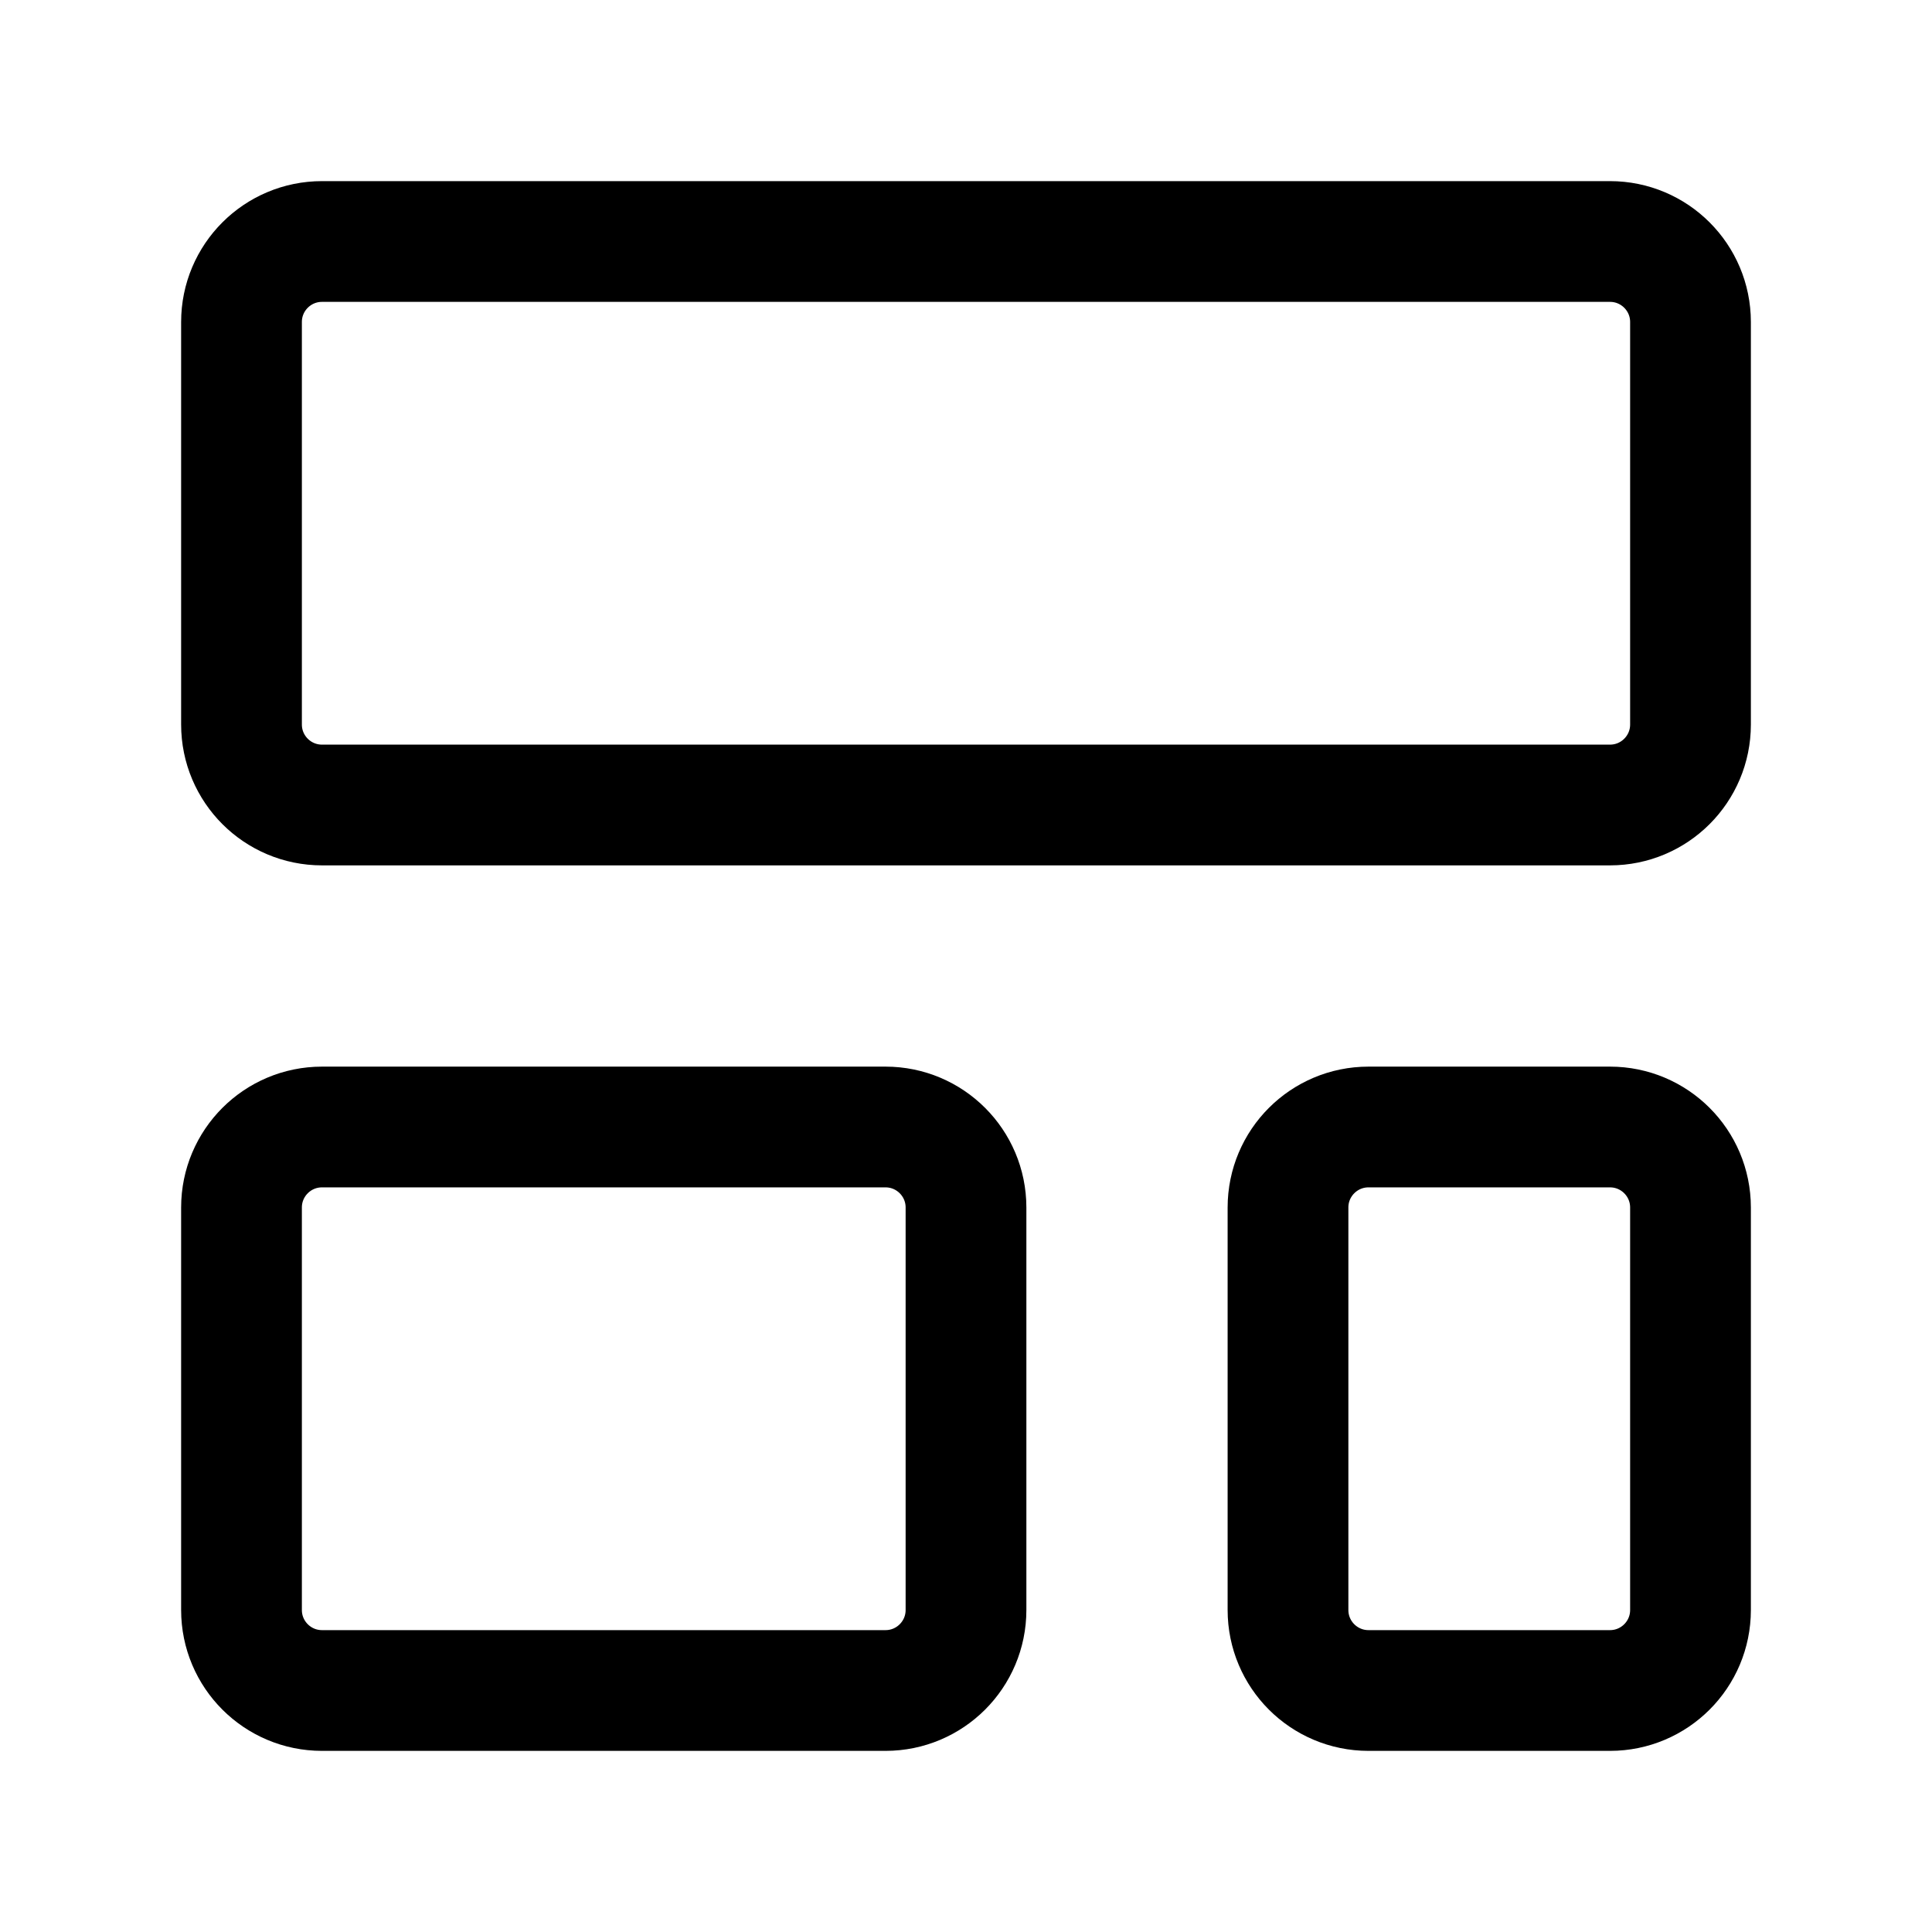
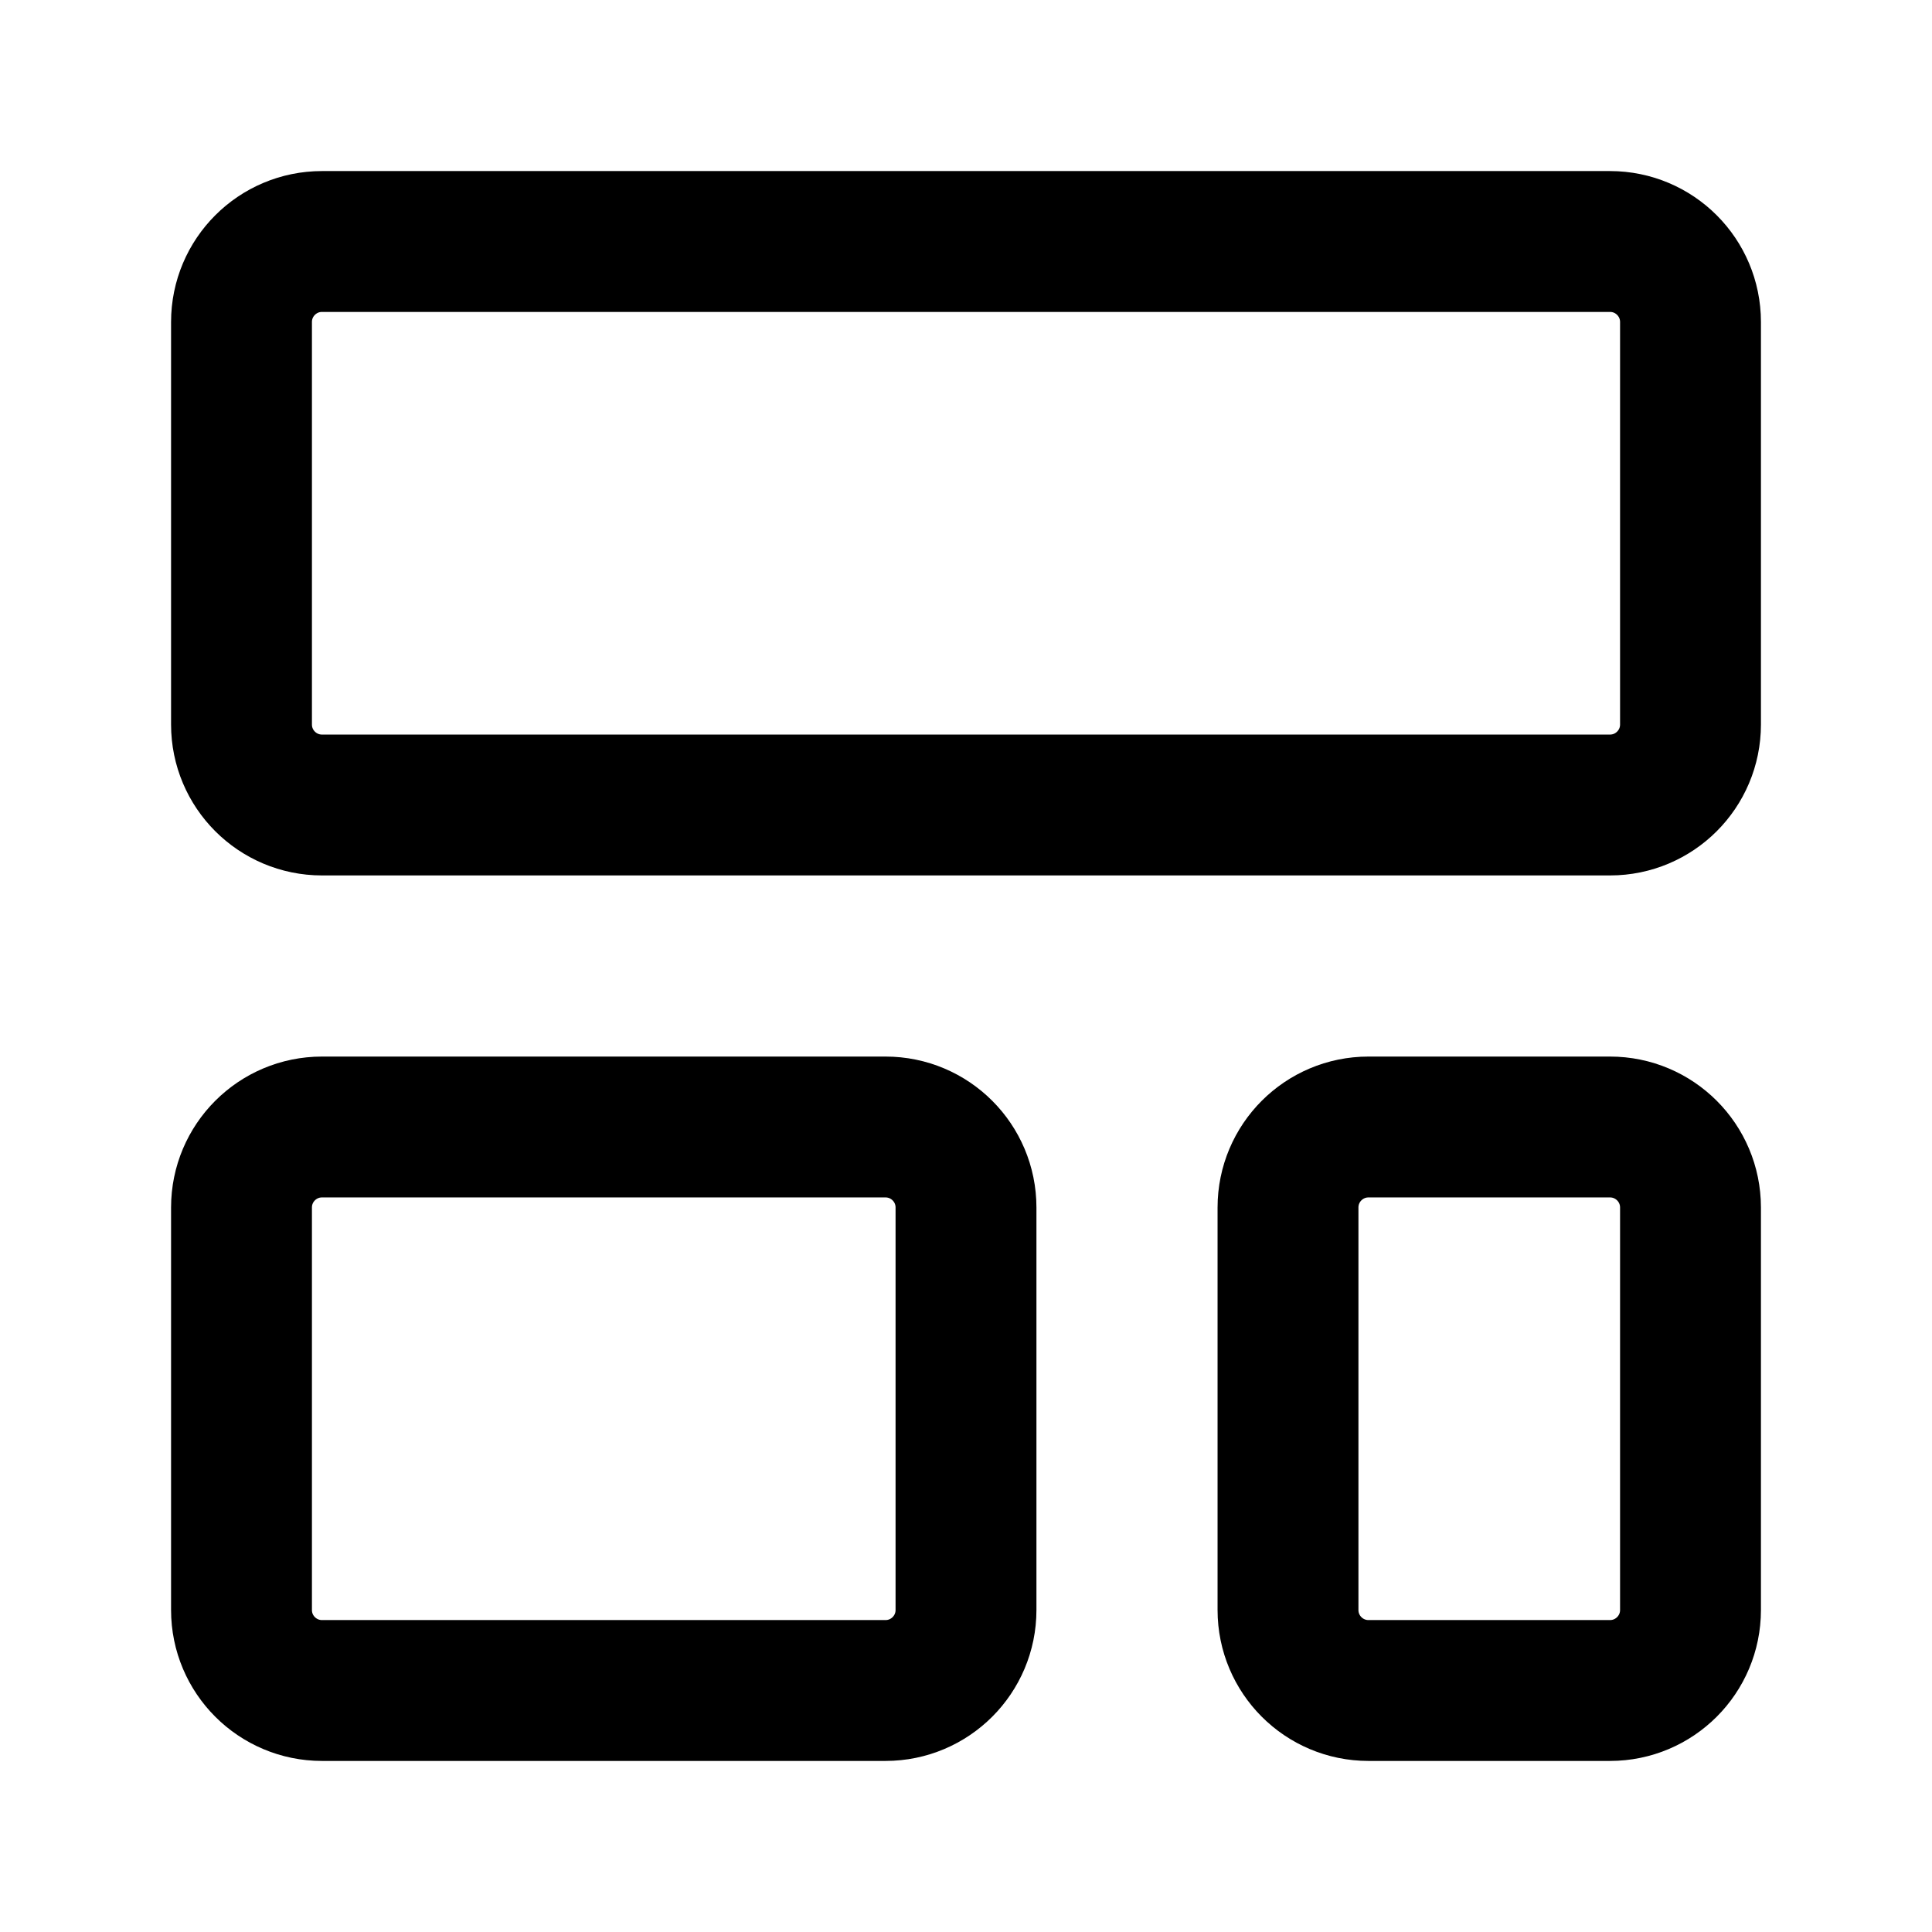
- <svg xmlns="http://www.w3.org/2000/svg" width="24" height="24" viewBox="0 0 24 24" fill="none" stroke="currentColor" stroke-width="1.5" stroke-linecap="round" stroke-linejoin="round">
+ <svg xmlns="http://www.w3.org/2000/svg" width="24" height="24" viewBox="0 0 24 24" fill="none" stroke="currentColor" stroke-width="1.75" stroke-linecap="round" stroke-linejoin="round">
  <rect width="18" height="7" x="3" y="3" rx="1" />
  <rect width="9" height="7" x="3" y="14" rx="1" />
  <rect width="5" height="7" x="16" y="14" rx="1" />
</svg>
